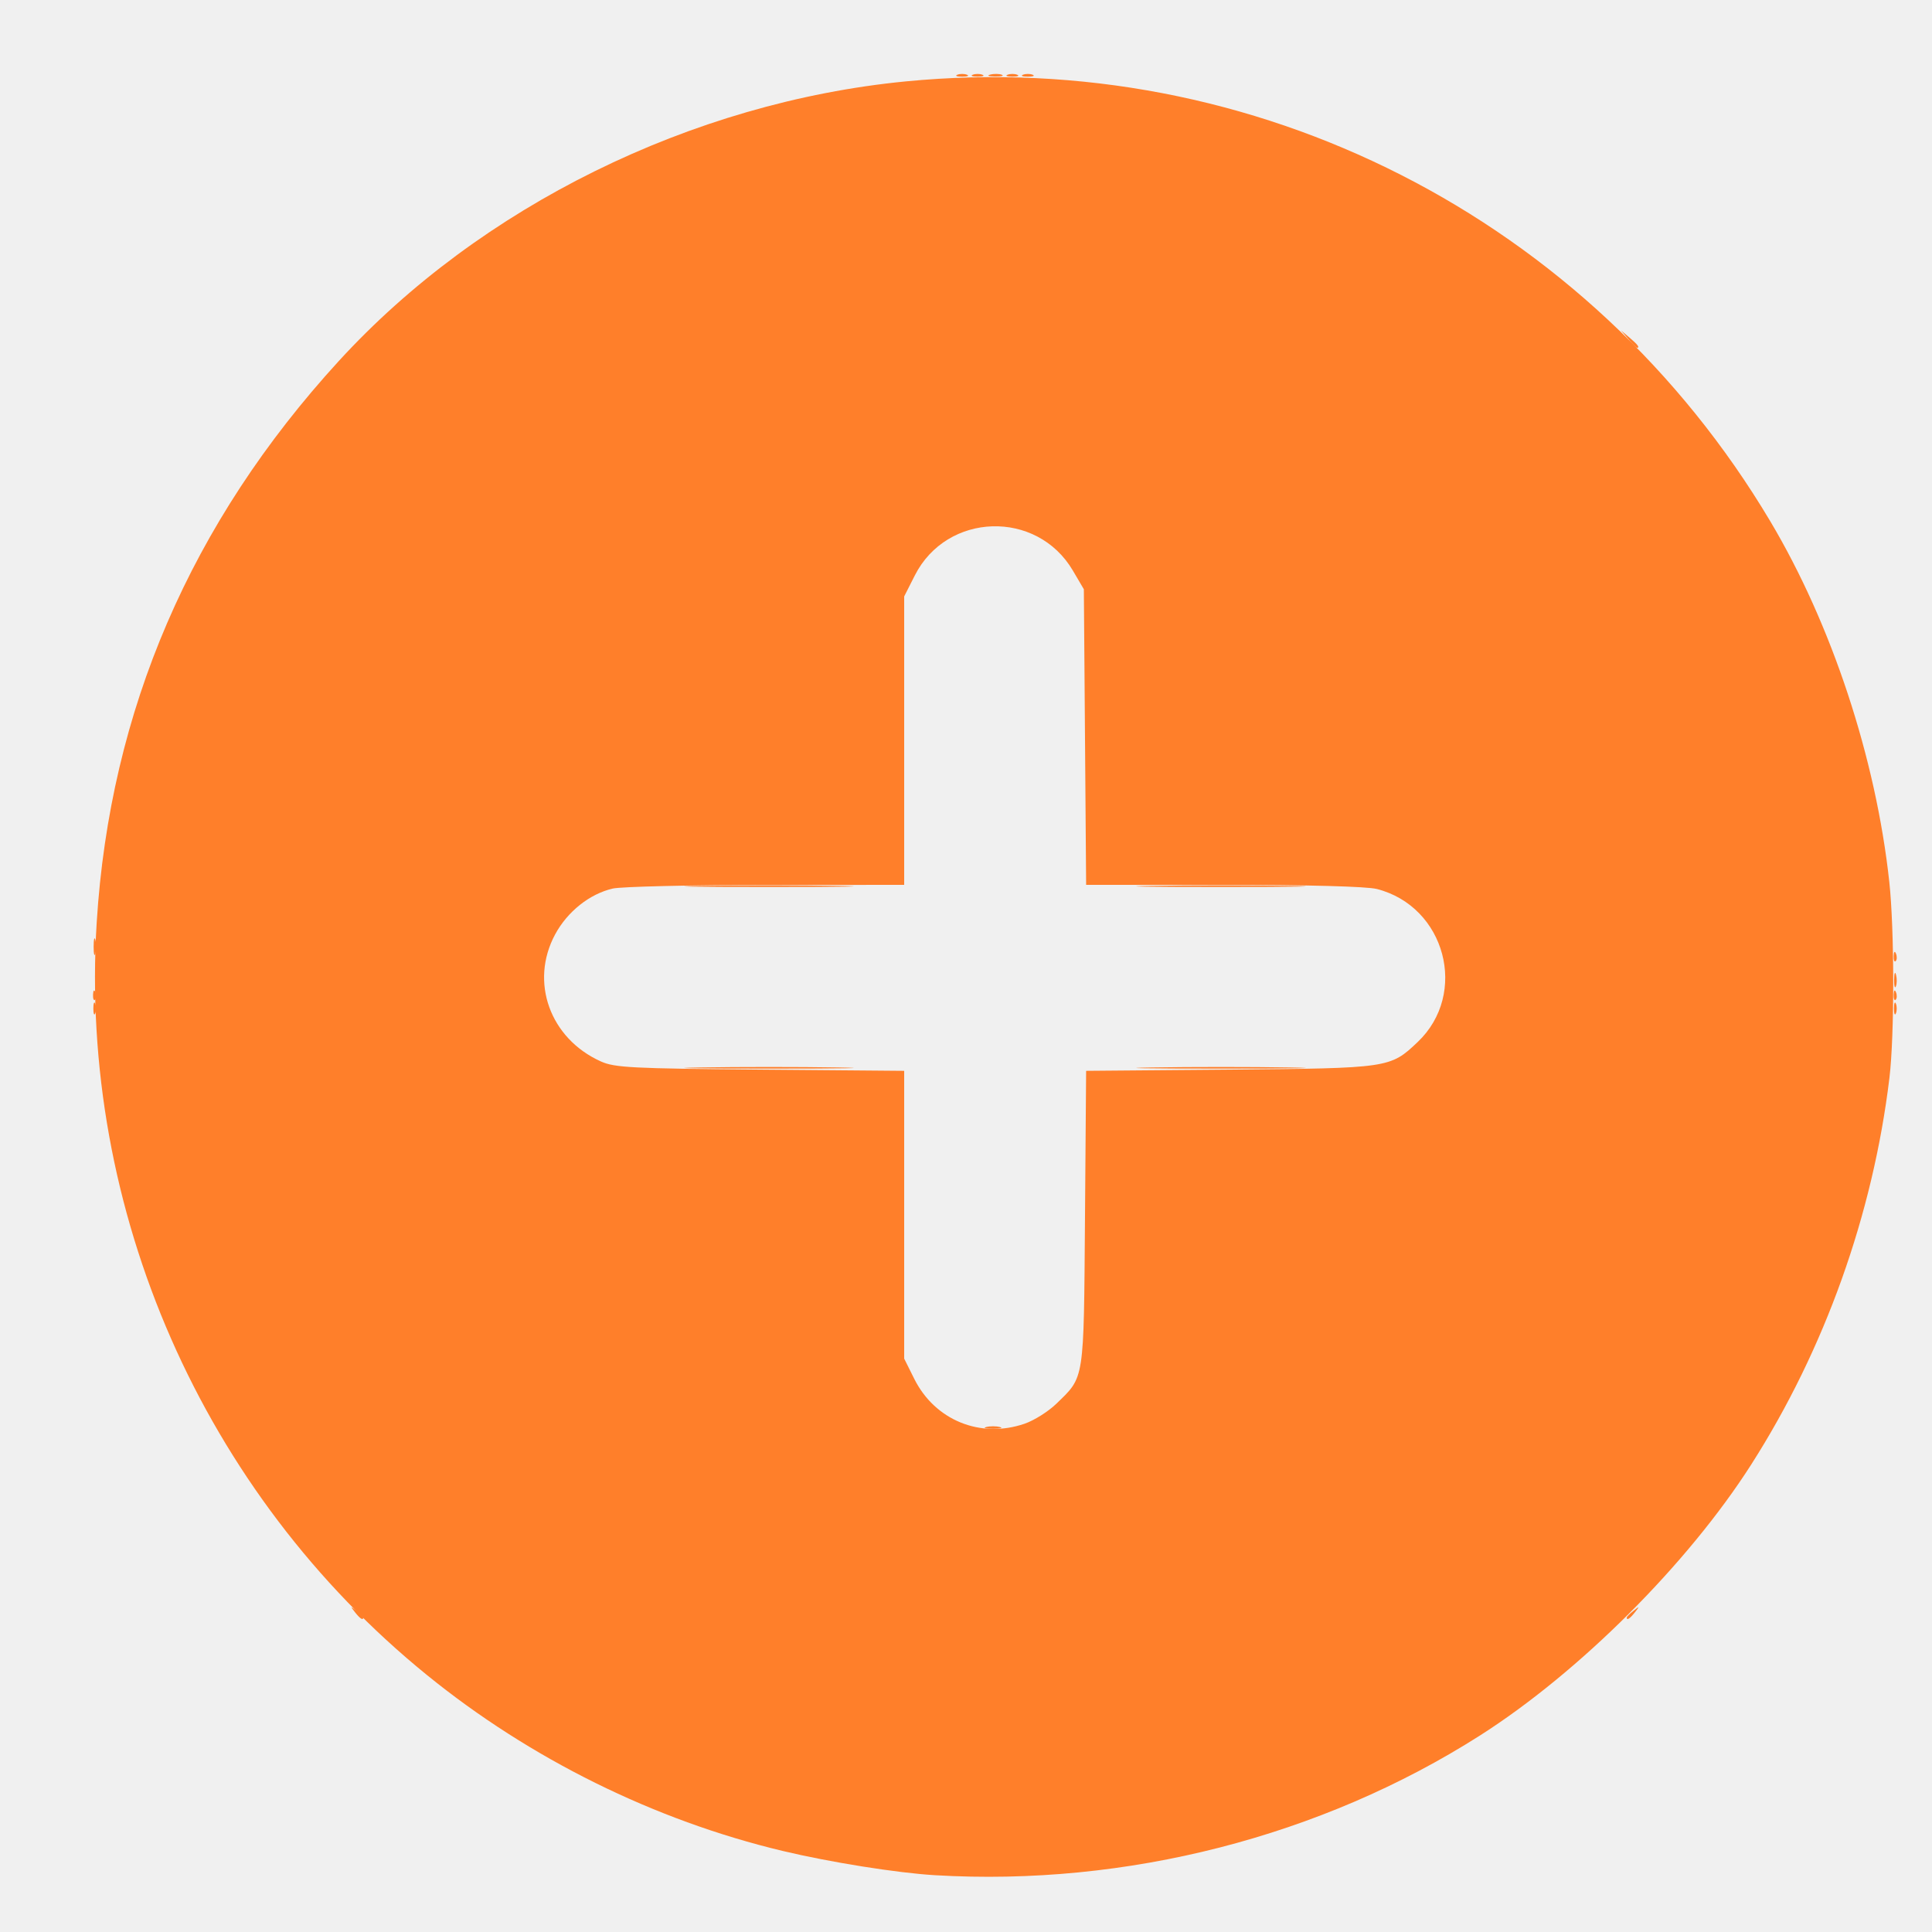
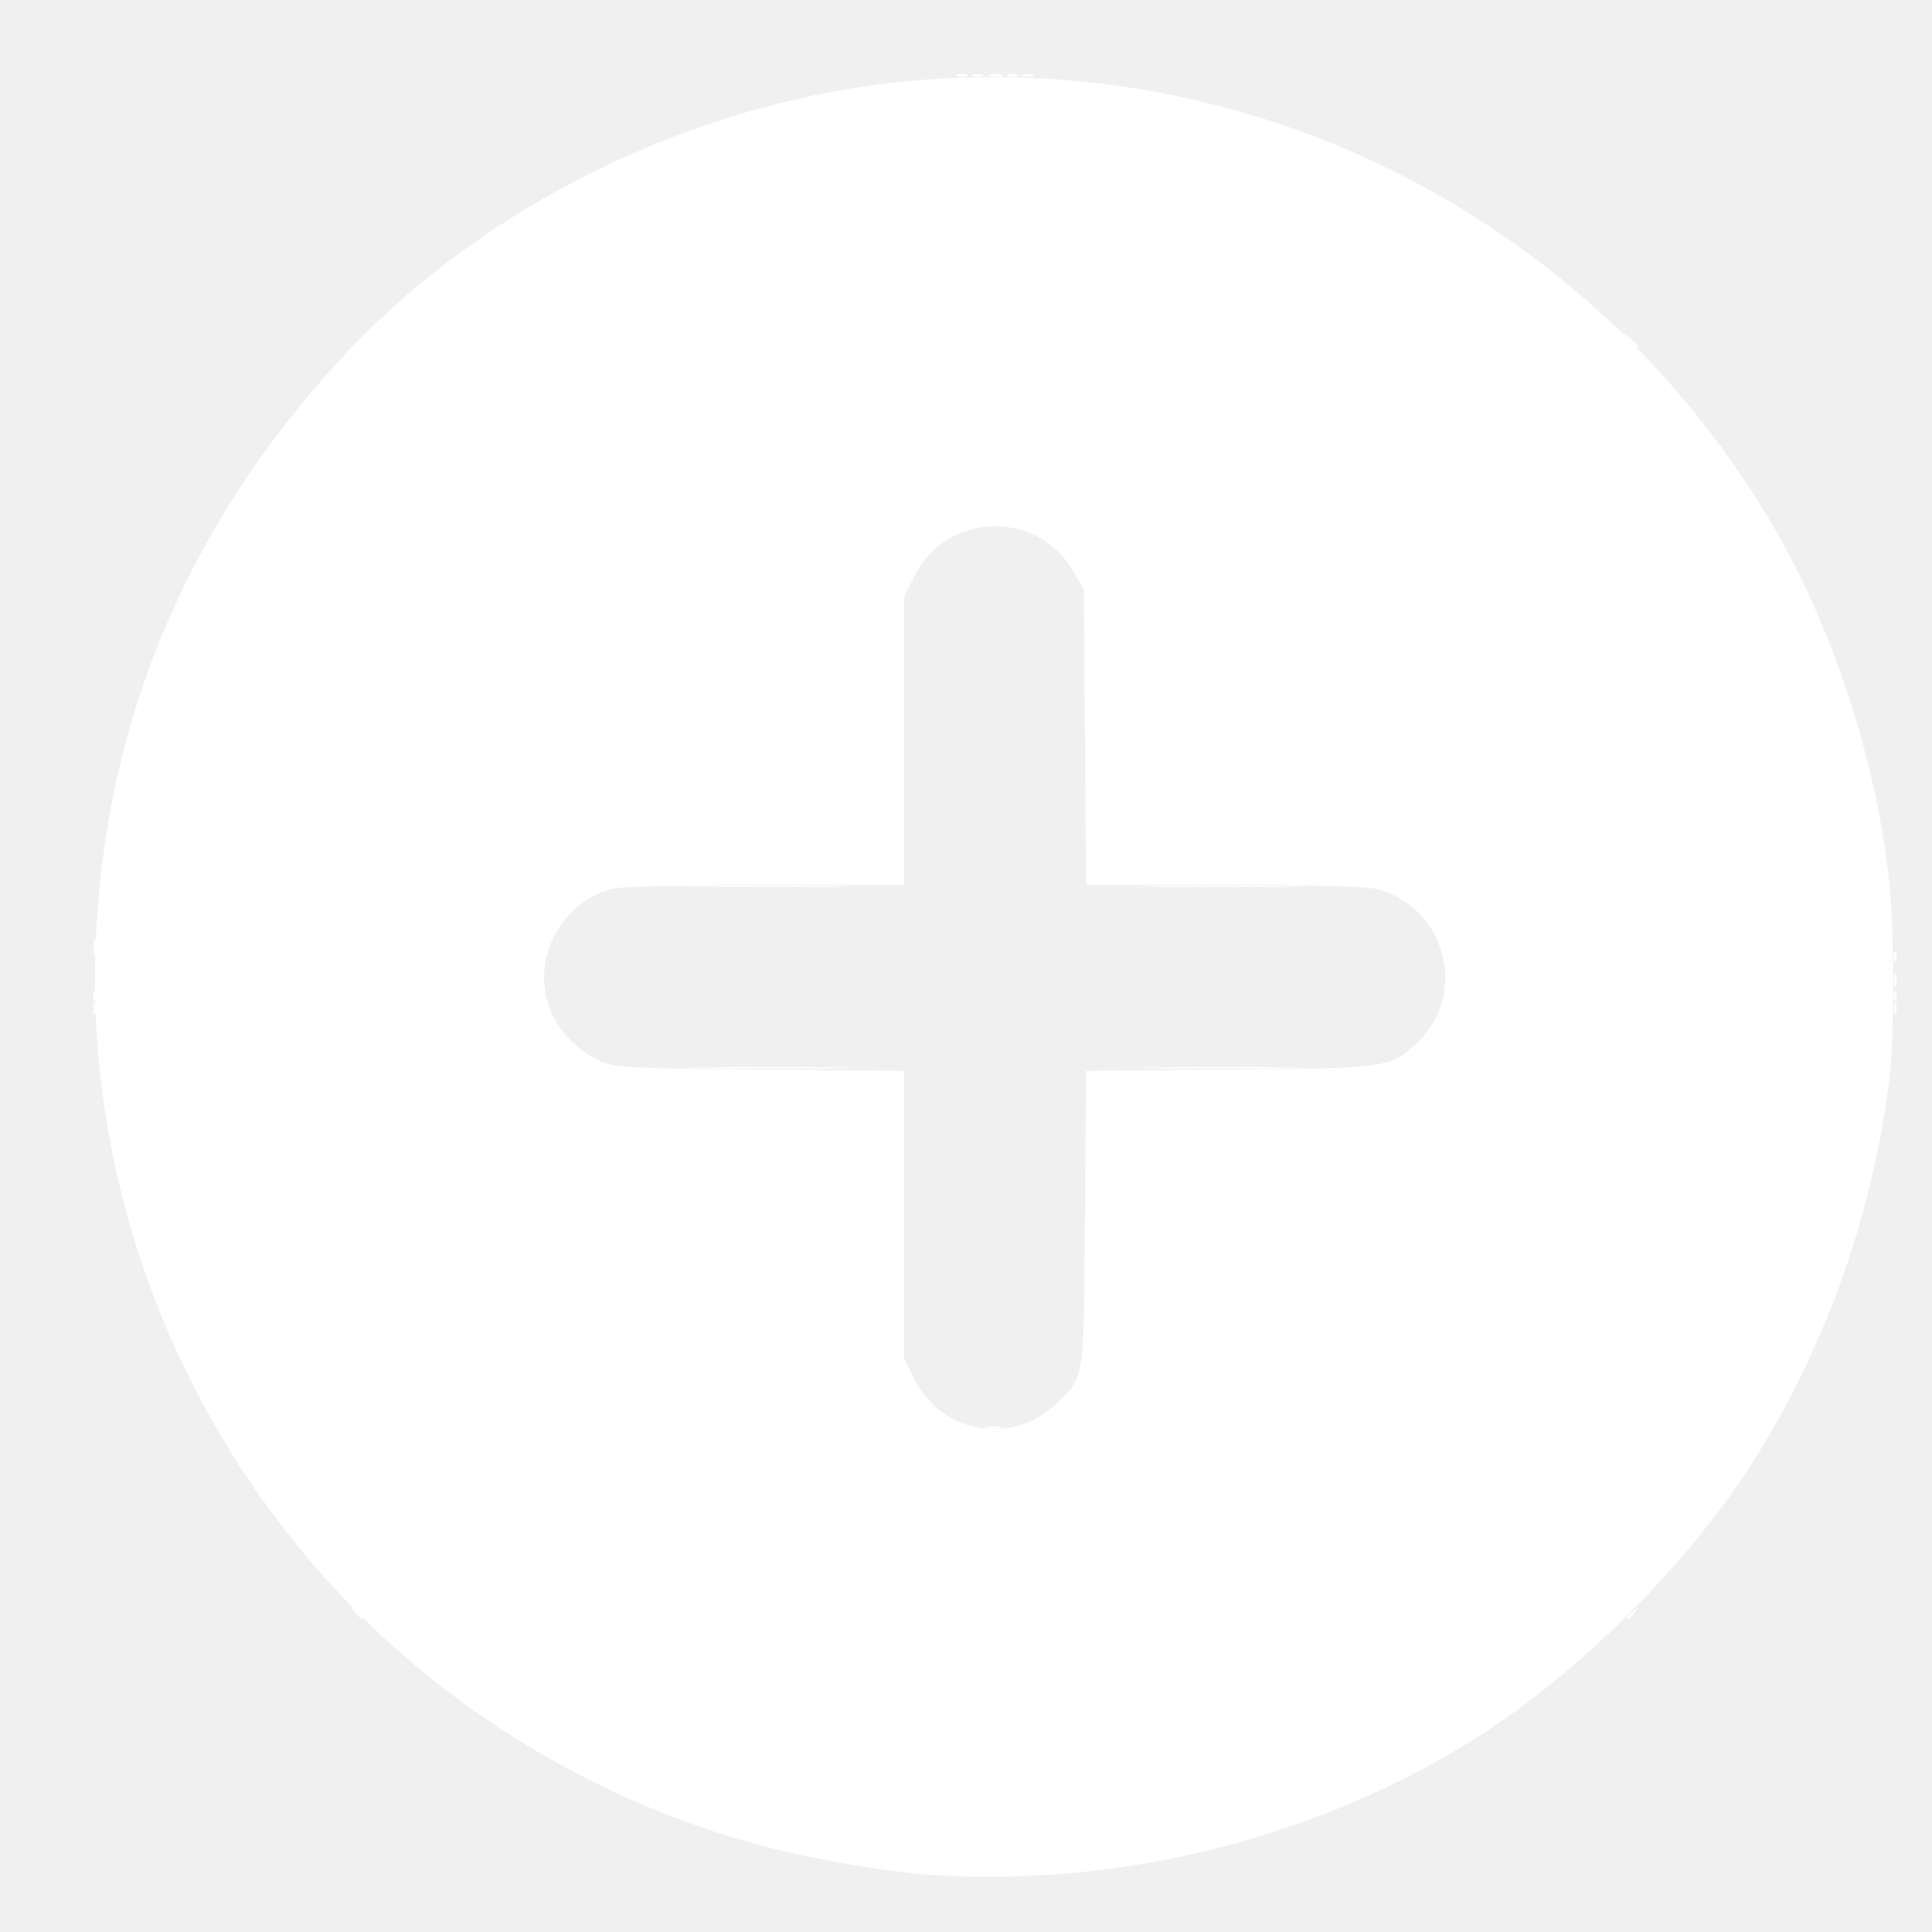
<svg xmlns="http://www.w3.org/2000/svg" version="1.1" id="svg1386" width="500" height="500" viewBox="0 0 500 500">
  <defs id="defs1390" />
  <g id="g1392">
-     <g id="g1876" style="fill:#ff7f2a">
-       <path style="fill:#ff7f2a;fill-opacity:1" d="m 247.75,19.338 c 0.688,-0.277 1.812,-0.277 2.5,0 0.688,0.277 0.125,0.504 -1.25,0.504 -1.375,0 -1.938,-0.227 -1.25,-0.504 z m 17,0 c 0.688,-0.277 1.812,-0.277 2.5,0 0.688,0.277 0.125,0.504 -1.25,0.504 -1.375,0 -1.938,-0.227 -1.25,-0.504 z" id="path1890" />
-       <path style="fill:#ff7f2a;fill-opacity:1" d="m 251.75,19.338 c 0.688,-0.277 1.812,-0.277 2.5,0 0.688,0.277 0.125,0.504 -1.25,0.504 -1.375,0 -1.938,-0.227 -1.25,-0.504 z m 9,0 c 0.688,-0.277 1.812,-0.277 2.5,0 0.688,0.277 0.125,0.504 -1.25,0.504 -1.375,0 -1.938,-0.227 -1.25,-0.504 z" id="path1888" />
-       <path style="fill:#ff7f2a;fill-opacity:1" d="m 255.25,369.311 c 0.963,-0.252 2.538,-0.252 3.5,0 0.963,0.252 0.175,0.457 -1.75,0.457 -1.925,0 -2.712,-0.206 -1.75,-0.457 z m -74,-140.059 c 9.762,-0.164 25.738,-0.164 35.5,0 9.762,0.164 1.775,0.298 -17.75,0.298 -19.525,0 -27.512,-0.134 -17.75,-0.298 z m 117,0 c 9.762,-0.164 25.738,-0.164 35.5,0 9.762,0.164 1.775,0.298 -17.75,0.298 -19.525,0 -27.512,-0.134 -17.75,-0.298 z M 256.269,19.307 c 0.973,-0.254 2.323,-0.237 3,0.037 0.677,0.274 -0.119,0.481 -1.769,0.461 -1.65,-0.02 -2.204,-0.244 -1.231,-0.498 z" id="path1886" />
-       <path style="fill:#ff7f2a;fill-opacity:1" d="m 490.158,261 c 0,-1.375 0.227,-1.938 0.504,-1.25 0.277,0.688 0.277,1.812 0,2.5 -0.277,0.688 -0.504,0.125 -0.504,-1.25 z m -0.079,-13.583 c 0.048,-1.165 0.285,-1.402 0.604,-0.604 0.289,0.722 0.253,1.584 -0.079,1.917 -0.332,0.332 -0.569,-0.258 -0.525,-1.312 z" id="path1884" />
-       <path style="fill:#ff7f2a;fill-opacity:1" d="m 421,418.622 c 0,-0.208 0.787,-0.995 1.75,-1.75 1.586,-1.244 1.621,-1.208 0.378,0.378 C 421.821,418.916 421,419.445 421,418.622 Z M 24.158,261 c 0,-1.375 0.227,-1.938 0.504,-1.25 0.277,0.688 0.277,1.812 0,2.5 -0.277,0.688 -0.504,0.125 -0.504,-1.25 z m 465.921,-3.583 c 0.048,-1.165 0.285,-1.402 0.604,-0.604 0.289,0.722 0.253,1.584 -0.079,1.917 -0.332,0.332 -0.569,-0.258 -0.525,-1.312 z" id="path1882" />
-       <path style="fill:#ff7f2a;fill-opacity:1" d="m 91.872,417.25 c -1.244,-1.586 -1.209,-1.621 0.378,-0.378 0.963,0.755 1.75,1.542 1.75,1.75 0,0.823 -0.821,0.293 -2.128,-1.372 z M 181.25,276.252 c 9.762,-0.164 25.738,-0.164 35.5,0 9.762,0.164 1.775,0.298 -17.75,0.298 -19.525,0 -27.512,-0.134 -17.75,-0.298 z m 117,0 c 9.762,-0.164 25.738,-0.164 35.5,0 9.762,0.164 1.775,0.298 -17.75,0.298 -19.525,0 -27.512,-0.134 -17.75,-0.298 z M 24.079,257.417 c 0.048,-1.165 0.285,-1.402 0.604,-0.604 0.289,0.722 0.253,1.584 -0.079,1.917 -0.332,0.332 -0.569,-0.258 -0.525,-1.312 z M 490.195,253.5 c 0.02,-1.65 0.244,-2.204 0.498,-1.231 0.254,0.973 0.237,2.323 -0.037,3 -0.274,0.677 -0.481,-0.119 -0.461,-1.769 z M 24.232,245 c 0,-1.925 0.206,-2.712 0.457,-1.75 0.252,0.963 0.252,2.538 0,3.5 -0.252,0.963 -0.457,0.175 -0.457,-1.75 z M 421.405,87.75 419.5,85.5 l 2.25,1.905 C 423.864,89.195 424.455,90 423.655,90 c -0.19,0 -1.202,-1.012 -2.25,-2.25 z" id="path1880" />
-       <path style="fill:#ff7f2a;fill-opacity:1" d="m 242,485.305 c -9.794,-0.579 -27.211,-3.354 -39.5,-6.294 -33.184,-7.939 -65.299,-23.825 -92,-45.507 C 52.44,386.357 20.362,313.24 25.029,238.688 28.465,183.805 49.4,135.264 87.674,93.437 124.263,53.452 179.001,26.456 234.424,21.063 c 90.173,-8.775 176.987,35.383 223.685,113.777 15.938,26.756 27.357,61.332 30.837,93.37 1.344,12.377 1.36,39.821 0.029,50.816 C 484.697,314.369 472.23,349.235 453.227,379 436.804,404.725 408.695,432.801 382.974,449.171 341.893,475.318 291.513,488.231 242,485.305 Z m 23.131,-116.834 c 2.468,-0.841 6.178,-3.171 8.245,-5.179 7.343,-7.132 7.091,-5.506 7.418,-47.977 l 0.294,-38.185 37.206,-0.317 c 41.18,-0.35 41.497,-0.397 48.578,-7.115 13.224,-12.547 7.21,-35.111 -10.565,-39.633 C 353.725,229.41 338.47,229 316.602,229 H 281.089 L 280.795,190.75 280.5,152.5 277.662,147.672 C 268.346,131.822 245.052,132.538 236.75,148.929 L 234,154.359 V 191.679 229 l -35.75,0.024 c -19.663,0.013 -37.517,0.434 -39.676,0.934 -5.981,1.387 -11.719,5.952 -14.904,11.858 -6.631,12.295 -1.359,26.949 11.831,32.882 3.575,1.608 7.96,1.833 41.25,2.116 l 37.25,0.317 v 37.238 37.238 l 2.603,5.224 c 5.348,10.733 17.108,15.531 28.527,11.639 z" id="path1878" />
+     <g id="g1876" style="fill:white">
+       <path style="fill:white;fill-opacity:1" d="m 247.75,19.338 c 0.688,-0.277 1.812,-0.277 2.5,0 0.688,0.277 0.125,0.504 -1.25,0.504 -1.375,0 -1.938,-0.227 -1.25,-0.504 z m 17,0 c 0.688,-0.277 1.812,-0.277 2.5,0 0.688,0.277 0.125,0.504 -1.25,0.504 -1.375,0 -1.938,-0.227 -1.25,-0.504 z" id="path1890" />
+       <path style="fill:white;fill-opacity:1" d="m 251.75,19.338 c 0.688,-0.277 1.812,-0.277 2.5,0 0.688,0.277 0.125,0.504 -1.25,0.504 -1.375,0 -1.938,-0.227 -1.25,-0.504 z m 9,0 c 0.688,-0.277 1.812,-0.277 2.5,0 0.688,0.277 0.125,0.504 -1.25,0.504 -1.375,0 -1.938,-0.227 -1.25,-0.504 z" id="path1888" />
+       <path style="fill:white;fill-opacity:1" d="m 255.25,369.311 c 0.963,-0.252 2.538,-0.252 3.5,0 0.963,0.252 0.175,0.457 -1.75,0.457 -1.925,0 -2.712,-0.206 -1.75,-0.457 z m -74,-140.059 c 9.762,-0.164 25.738,-0.164 35.5,0 9.762,0.164 1.775,0.298 -17.75,0.298 -19.525,0 -27.512,-0.134 -17.75,-0.298 z m 117,0 c 9.762,-0.164 25.738,-0.164 35.5,0 9.762,0.164 1.775,0.298 -17.75,0.298 -19.525,0 -27.512,-0.134 -17.75,-0.298 z M 256.269,19.307 c 0.973,-0.254 2.323,-0.237 3,0.037 0.677,0.274 -0.119,0.481 -1.769,0.461 -1.65,-0.02 -2.204,-0.244 -1.231,-0.498 z" id="path1886" />
+       <path style="fill:white;fill-opacity:1" d="m 490.158,261 c 0,-1.375 0.227,-1.938 0.504,-1.25 0.277,0.688 0.277,1.812 0,2.5 -0.277,0.688 -0.504,0.125 -0.504,-1.25 z m -0.079,-13.583 c 0.048,-1.165 0.285,-1.402 0.604,-0.604 0.289,0.722 0.253,1.584 -0.079,1.917 -0.332,0.332 -0.569,-0.258 -0.525,-1.312 z" id="path1884" />
+       <path style="fill:white;fill-opacity:1" d="m 421,418.622 c 0,-0.208 0.787,-0.995 1.75,-1.75 1.586,-1.244 1.621,-1.208 0.378,0.378 C 421.821,418.916 421,419.445 421,418.622 Z M 24.158,261 c 0,-1.375 0.227,-1.938 0.504,-1.25 0.277,0.688 0.277,1.812 0,2.5 -0.277,0.688 -0.504,0.125 -0.504,-1.25 z m 465.921,-3.583 c 0.048,-1.165 0.285,-1.402 0.604,-0.604 0.289,0.722 0.253,1.584 -0.079,1.917 -0.332,0.332 -0.569,-0.258 -0.525,-1.312 z" id="path1882" />
+       <path style="fill:white;fill-opacity:1" d="m 91.872,417.25 c -1.244,-1.586 -1.209,-1.621 0.378,-0.378 0.963,0.755 1.75,1.542 1.75,1.75 0,0.823 -0.821,0.293 -2.128,-1.372 z M 181.25,276.252 c 9.762,-0.164 25.738,-0.164 35.5,0 9.762,0.164 1.775,0.298 -17.75,0.298 -19.525,0 -27.512,-0.134 -17.75,-0.298 z m 117,0 c 9.762,-0.164 25.738,-0.164 35.5,0 9.762,0.164 1.775,0.298 -17.75,0.298 -19.525,0 -27.512,-0.134 -17.75,-0.298 z M 24.079,257.417 c 0.048,-1.165 0.285,-1.402 0.604,-0.604 0.289,0.722 0.253,1.584 -0.079,1.917 -0.332,0.332 -0.569,-0.258 -0.525,-1.312 z M 490.195,253.5 c 0.02,-1.65 0.244,-2.204 0.498,-1.231 0.254,0.973 0.237,2.323 -0.037,3 -0.274,0.677 -0.481,-0.119 -0.461,-1.769 z M 24.232,245 c 0,-1.925 0.206,-2.712 0.457,-1.75 0.252,0.963 0.252,2.538 0,3.5 -0.252,0.963 -0.457,0.175 -0.457,-1.75 z M 421.405,87.75 419.5,85.5 l 2.25,1.905 C 423.864,89.195 424.455,90 423.655,90 c -0.19,0 -1.202,-1.012 -2.25,-2.25 z" id="path1880" />
+       <path style="fill:white;fill-opacity:1" d="m 242,485.305 c -9.794,-0.579 -27.211,-3.354 -39.5,-6.294 -33.184,-7.939 -65.299,-23.825 -92,-45.507 C 52.44,386.357 20.362,313.24 25.029,238.688 28.465,183.805 49.4,135.264 87.674,93.437 124.263,53.452 179.001,26.456 234.424,21.063 c 90.173,-8.775 176.987,35.383 223.685,113.777 15.938,26.756 27.357,61.332 30.837,93.37 1.344,12.377 1.36,39.821 0.029,50.816 C 484.697,314.369 472.23,349.235 453.227,379 436.804,404.725 408.695,432.801 382.974,449.171 341.893,475.318 291.513,488.231 242,485.305 Z m 23.131,-116.834 c 2.468,-0.841 6.178,-3.171 8.245,-5.179 7.343,-7.132 7.091,-5.506 7.418,-47.977 l 0.294,-38.185 37.206,-0.317 c 41.18,-0.35 41.497,-0.397 48.578,-7.115 13.224,-12.547 7.21,-35.111 -10.565,-39.633 C 353.725,229.41 338.47,229 316.602,229 H 281.089 L 280.795,190.75 280.5,152.5 277.662,147.672 C 268.346,131.822 245.052,132.538 236.75,148.929 L 234,154.359 V 191.679 229 l -35.75,0.024 c -19.663,0.013 -37.517,0.434 -39.676,0.934 -5.981,1.387 -11.719,5.952 -14.904,11.858 -6.631,12.295 -1.359,26.949 11.831,32.882 3.575,1.608 7.96,1.833 41.25,2.116 l 37.25,0.317 v 37.238 37.238 l 2.603,5.224 c 5.348,10.733 17.108,15.531 28.527,11.639 z" id="path1878" />
    </g>
  </g>
</svg>
